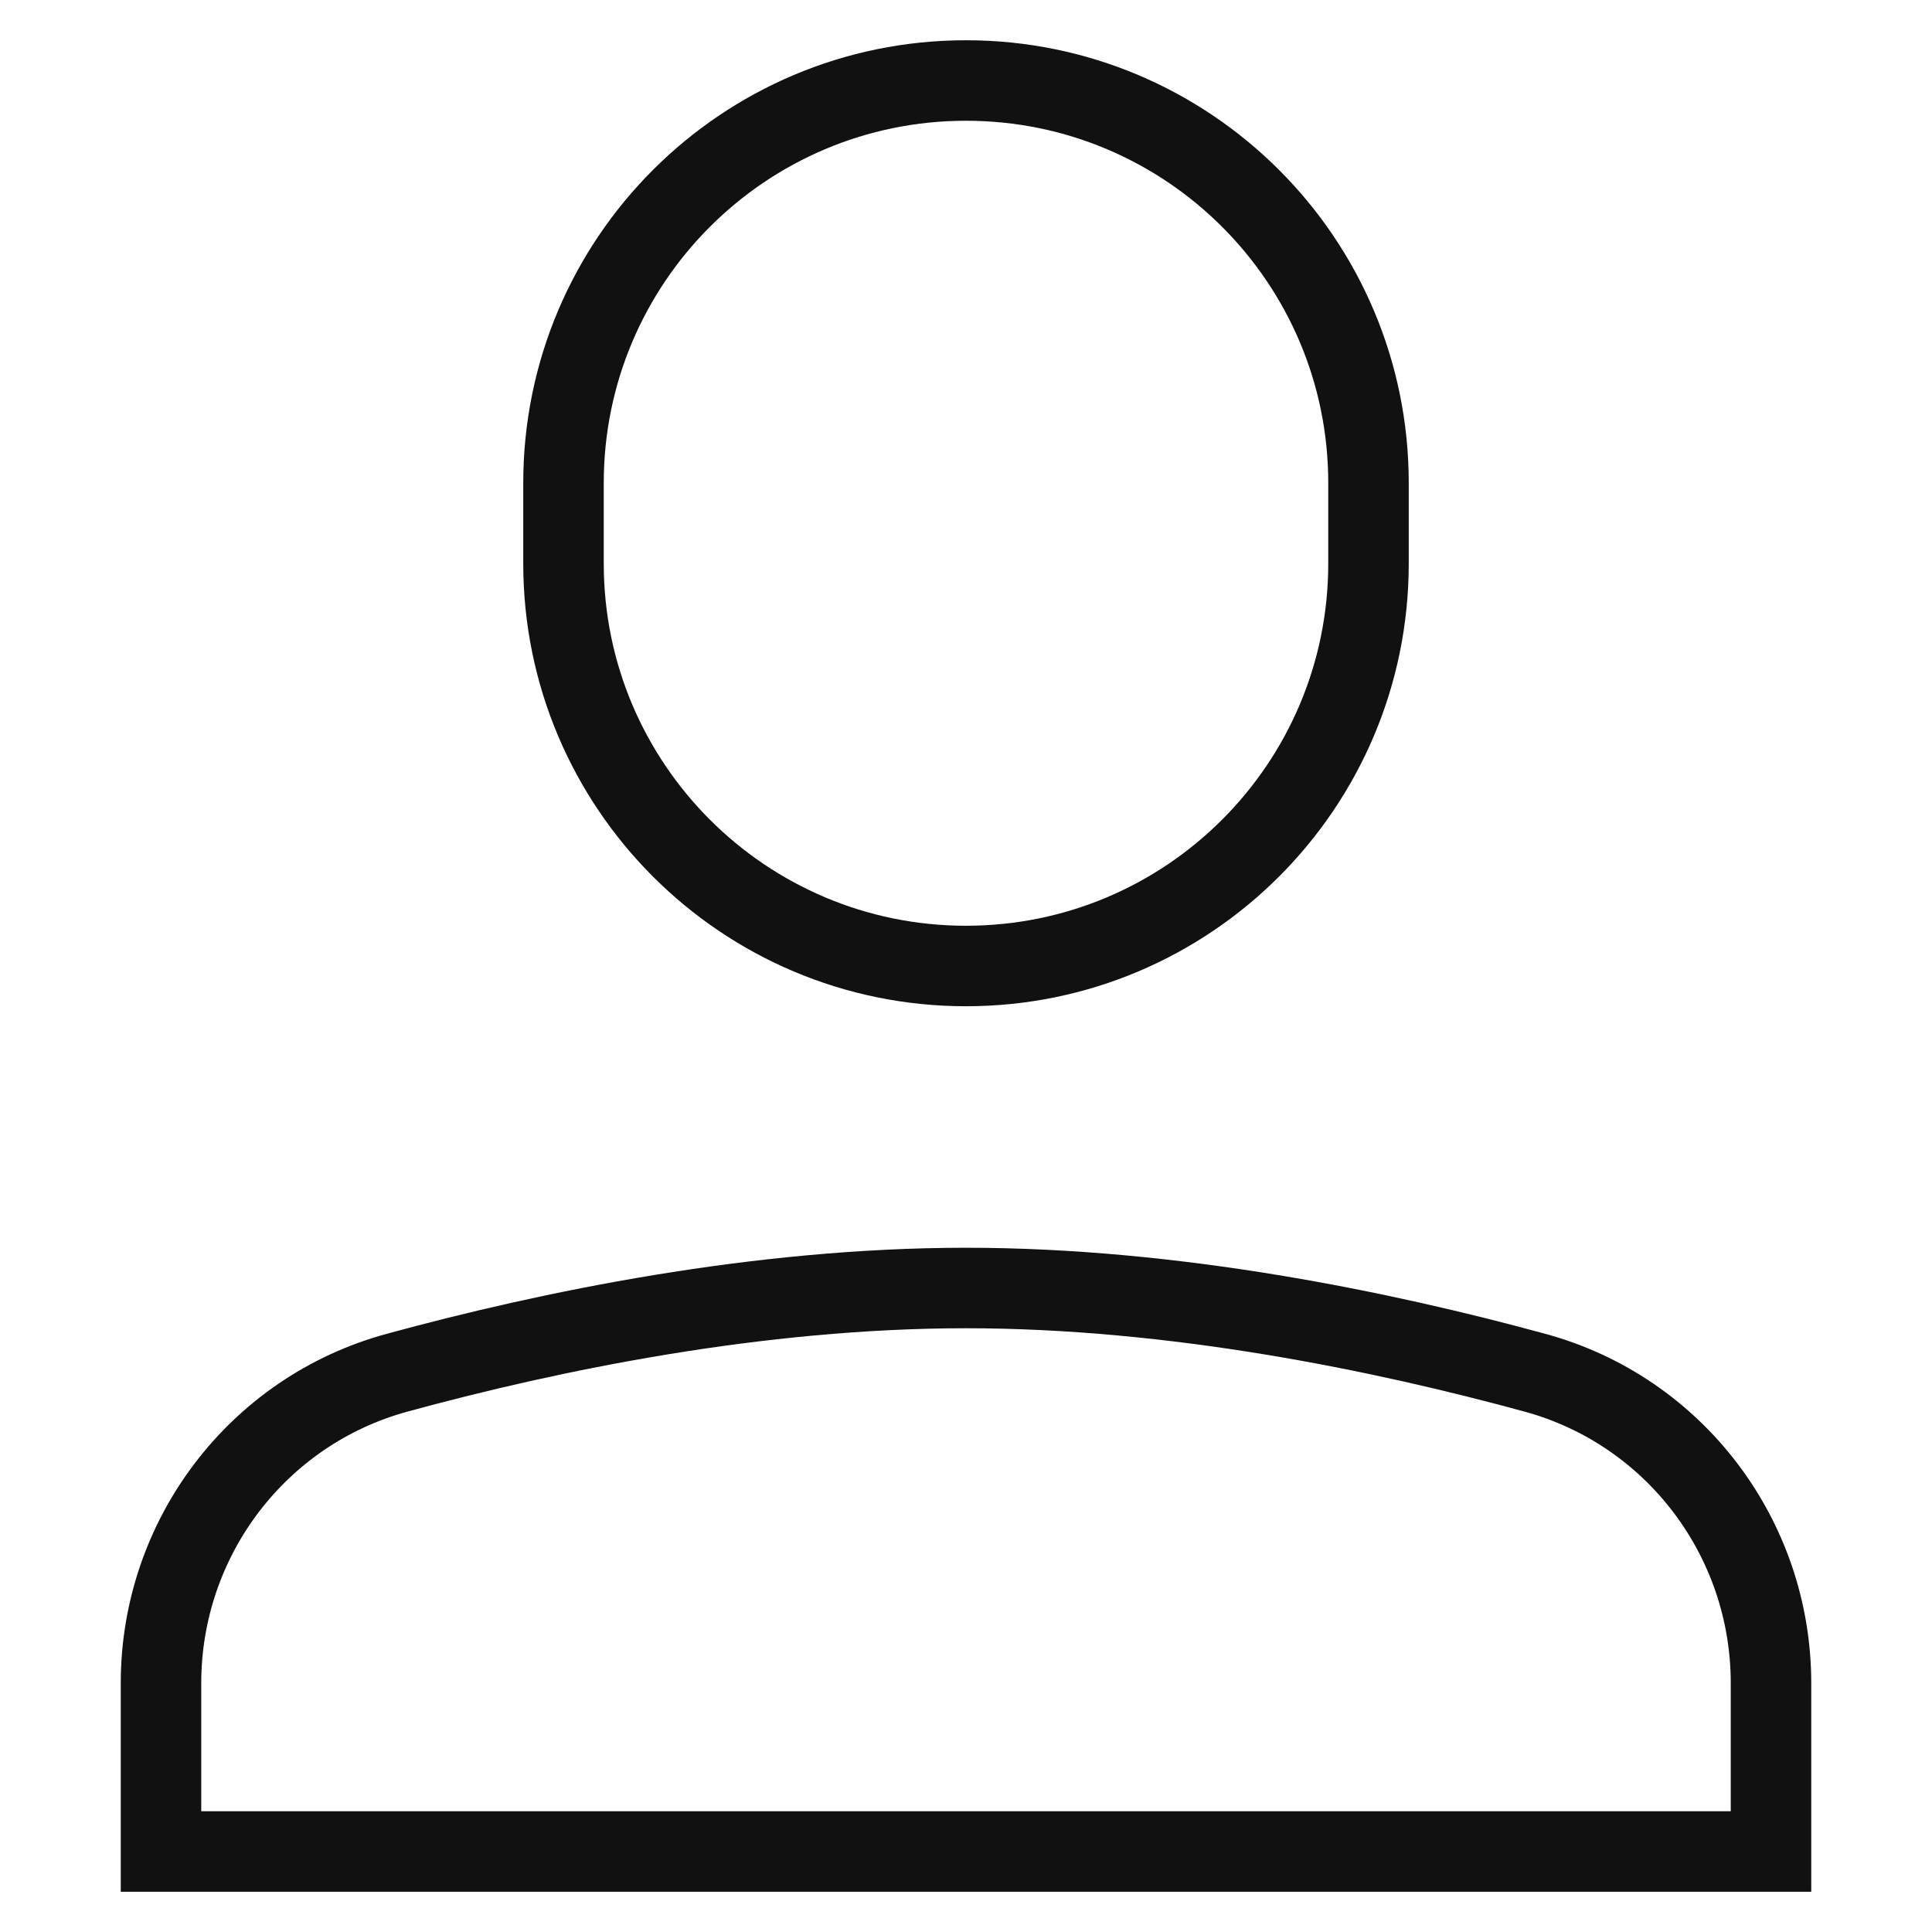
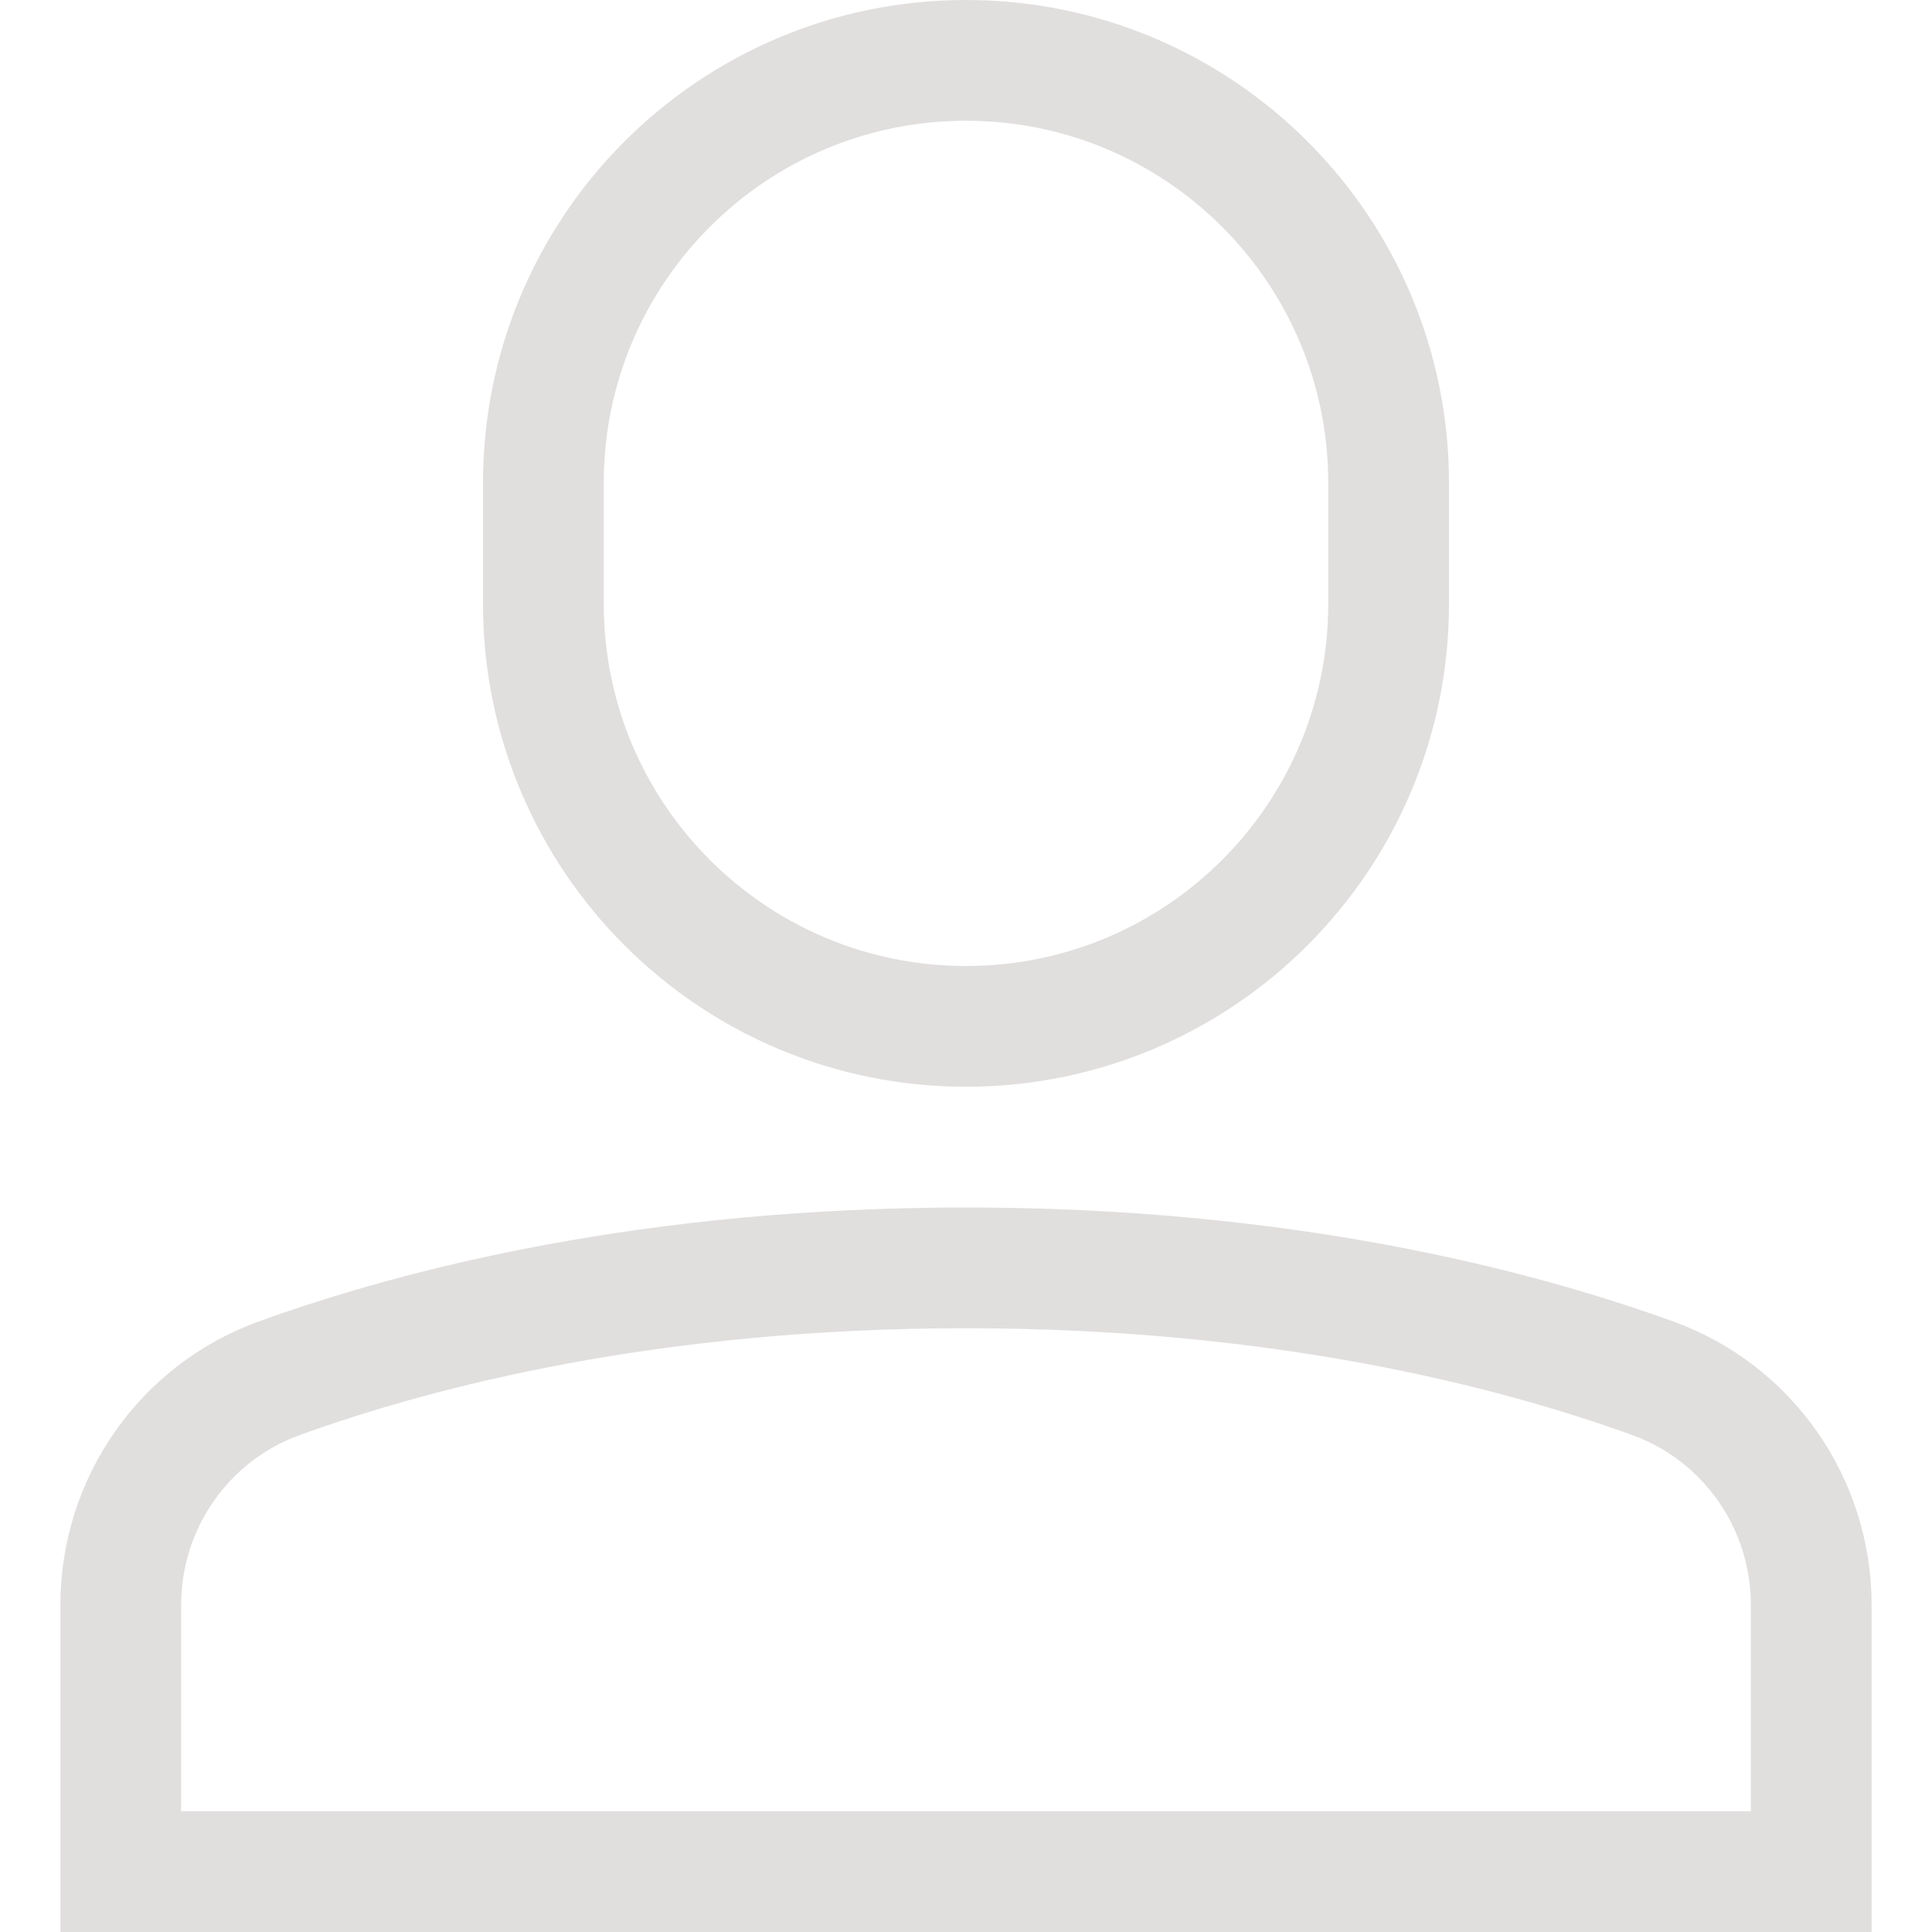
- <svg xmlns="http://www.w3.org/2000/svg" version="1.1" x="0px" y="0px" viewBox="0 0 24 24" xml:space="preserve">
-   <g class="nc-icon-wrapper" stroke-linecap="square" stroke-linejoin="miter" stroke-width="1" fill="#111111" stroke="#111111">
-     <path fill="none" stroke="#111111" stroke-miterlimit="10" d="M12,12L12,12 c-2.761,0-5-2.239-5-5V6c0-2.761,2.239-5,5-5h0c2.761,0,5,2.239,5,5v1C17,9.761,14.761,12,12,12z" />
-     <path data-color="color-2" fill="none" stroke-miterlimit="10" d="M22,20.908 c0-1.8-1.197-3.383-2.934-3.856C17.172,16.535,14.586,16,12,16s-5.172,0.535-7.066,1.052C3.197,17.525,2,19.108,2,20.908V23h20 V20.908z" />
+ <svg xmlns="http://www.w3.org/2000/svg" version="1.1" x="0px" y="0px" viewBox="0 0 32 32" xml:space="preserve" width="32" height="32">
+   <g class="nc-icon-wrapper" stroke-linecap="square" stroke-linejoin="miter" stroke-width="2" fill="#e1dede" stroke="#e1dede">
+     <path data-color="color-2" fill="none" stroke-miterlimit="10" d="M30,26.587 c0-1.684-1.045-3.188-2.629-3.76C25.044,21.986,21.206,21,16,21s-9.044,0.986-11.371,1.827C3.045,23.399,2,24.903,2,26.587V31h28 V26.587z" />
+     <path fill="none" stroke="#e1dede" stroke-miterlimit="10" d="M16,17L16,17 c-3.866,0-7-3.134-7-7V8c0-3.866,3.134-7,7-7h0c3.866,0,7,3.134,7,7v2C23,13.866,19.866,17,16,17z" />
  </g>
</svg>
